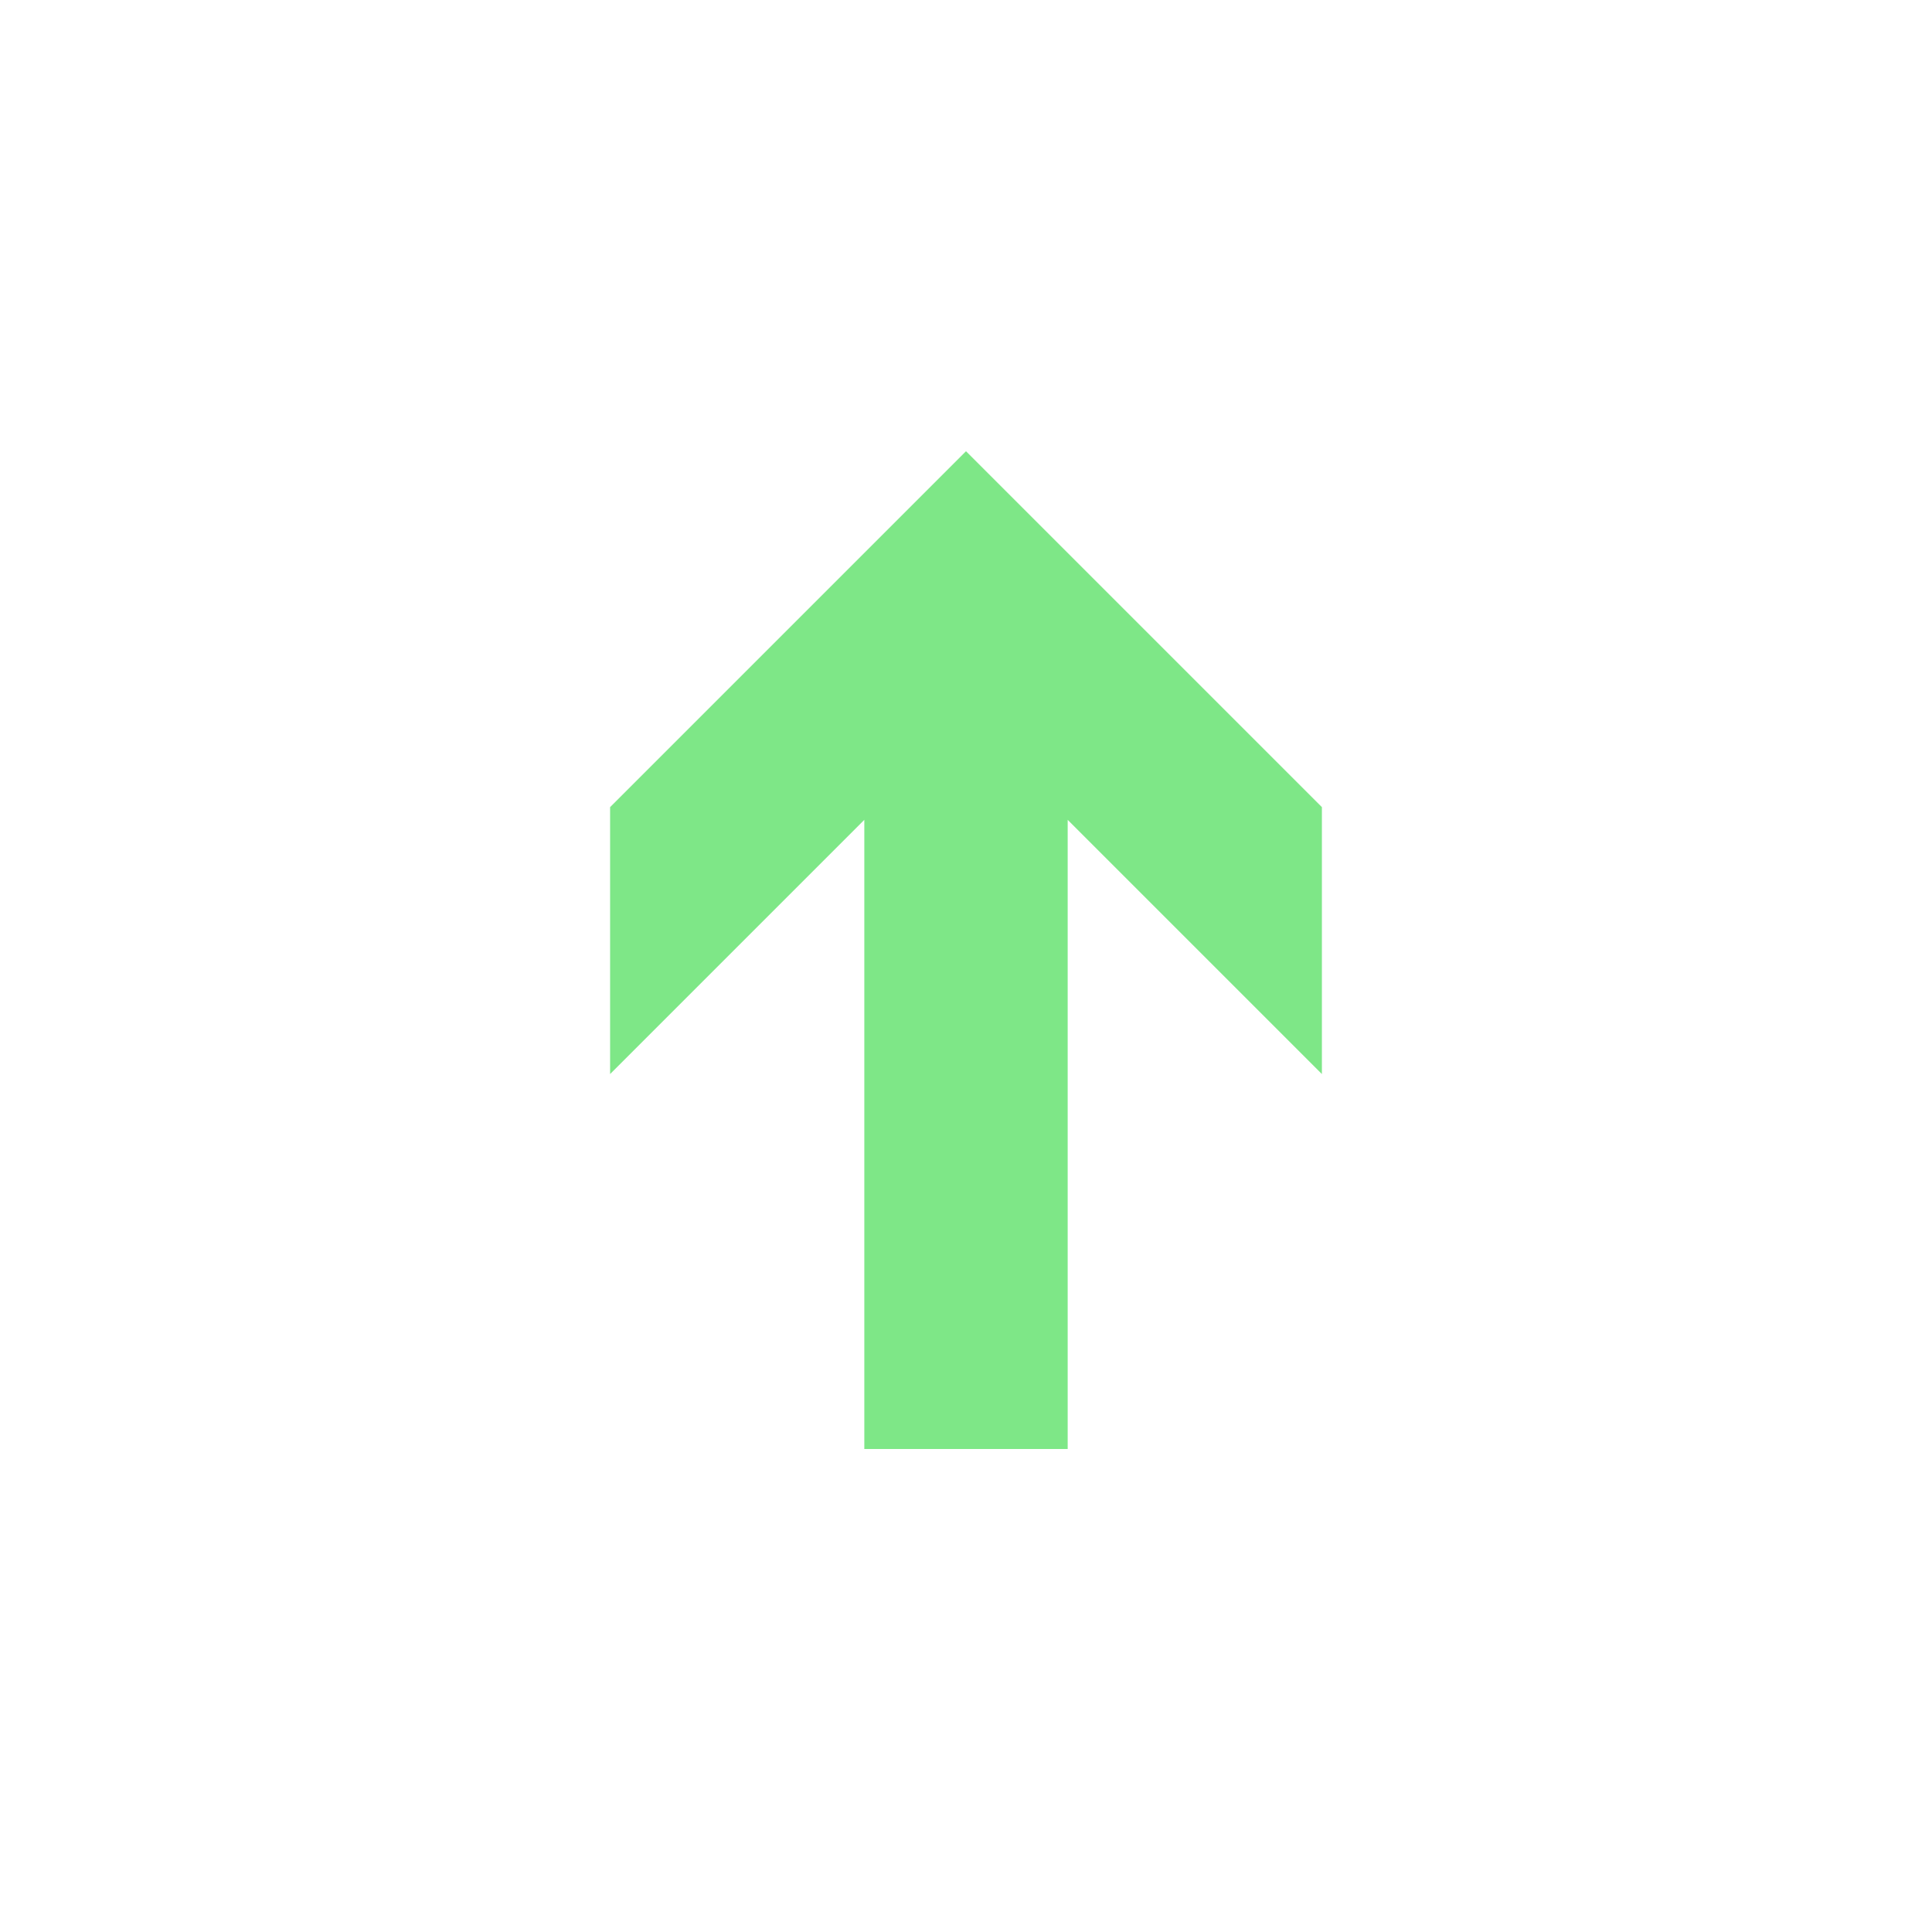
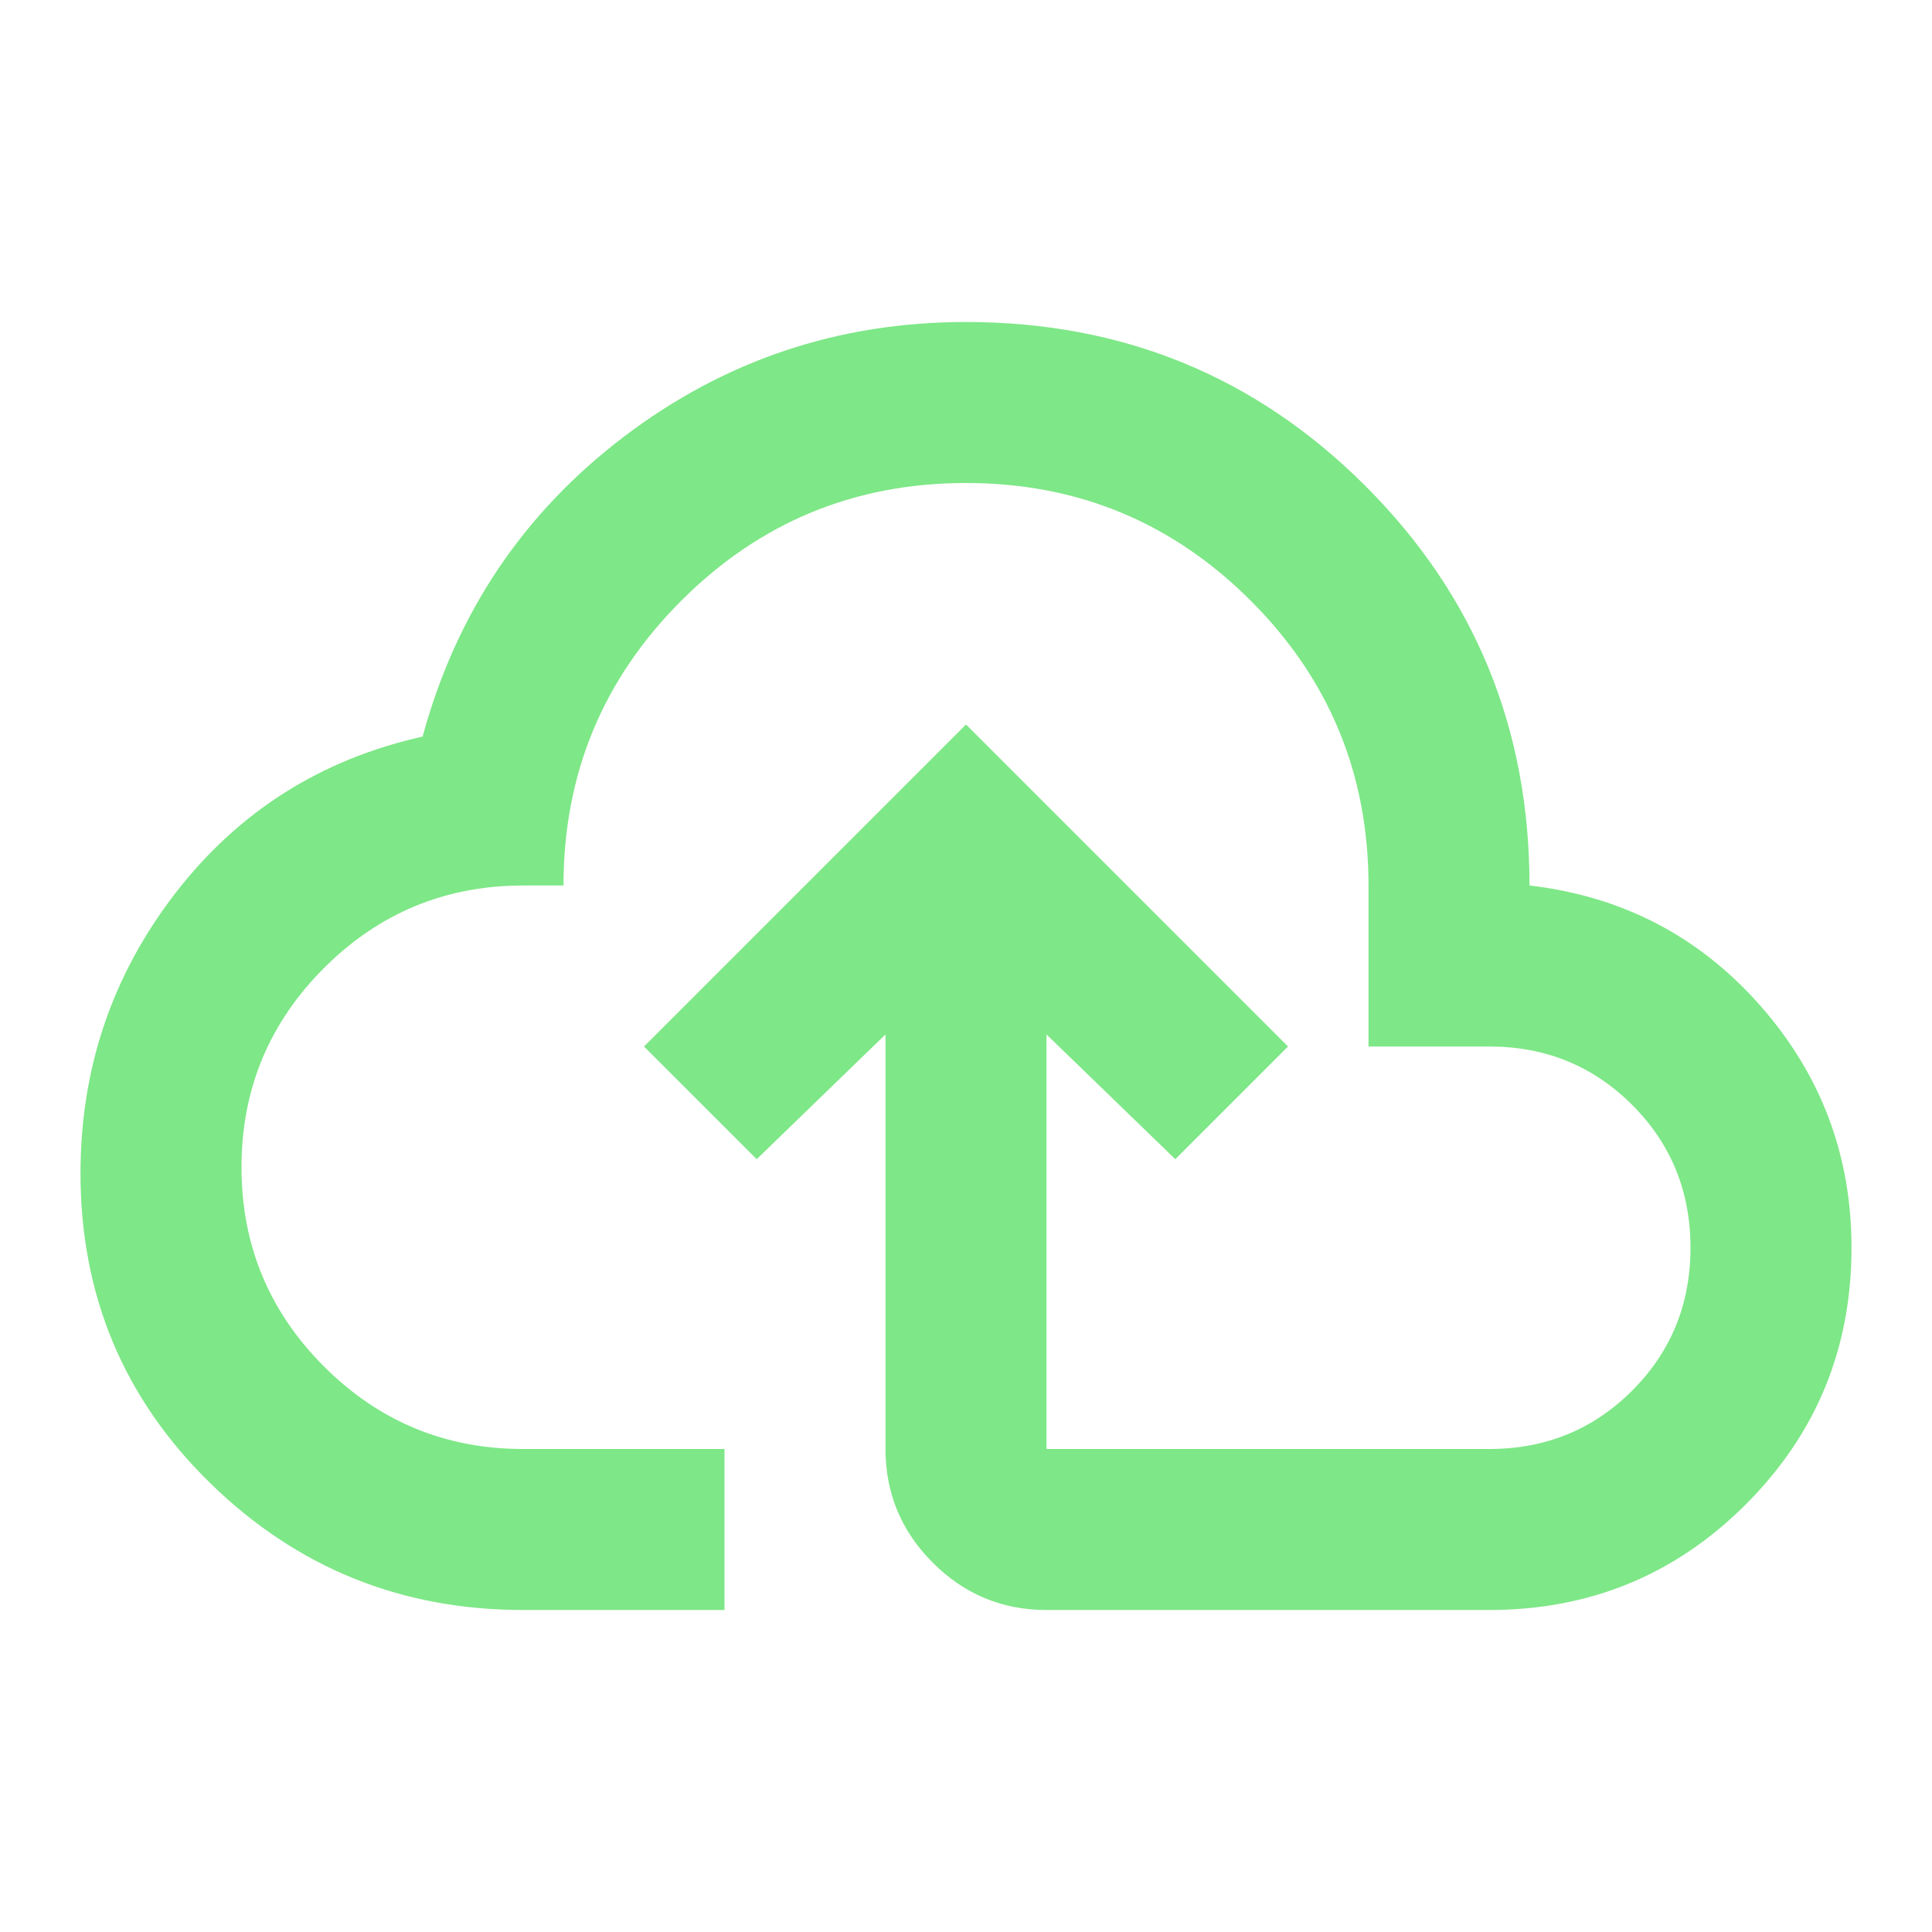
- <svg xmlns="http://www.w3.org/2000/svg" width="800px" height="800px" viewBox="0 0 76 76" version="1.1" baseProfile="full" enable-background="new 0 0 76.00 76.00" xml:space="preserve">
-   <path fill="#7EE787" fill-opacity="1" stroke-width="0.2" stroke-linejoin="round" d="M 34,57L 42,57L 42,32.25L 52,42.25L 52,31.75L 38,17.75L 24,31.75L 24,42.25L 34,32.25L 34,57 Z " />
+ <svg xmlns="http://www.w3.org/2000/svg" height="24px" viewBox="0 -960 960 960" width="24px" fill="#7EE787">
+   <path d="M260-160q-91 0-155.5-63T40-377q0-78 47-139t123-78q25-92 100-149t170-57q117 0 198.5 81.5T760-520q69 8 114.5 59.5T920-340q0 75-52.5 127.5T740-160H520q-33 0-56.5-23.5T440-240v-206l-64 62-56-56 160-160 160 160-56 56-64-62v206h220q42 0 71-29t29-71q0-42-29-71t-71-29h-60v-80q0-83-58.5-141.5T480-720q-83 0-141.5 58.5T280-520h-20q-58 0-99 41t-41 99q0 58 41 99t99 41h100v80H260Zm220-280Z" />
</svg>
